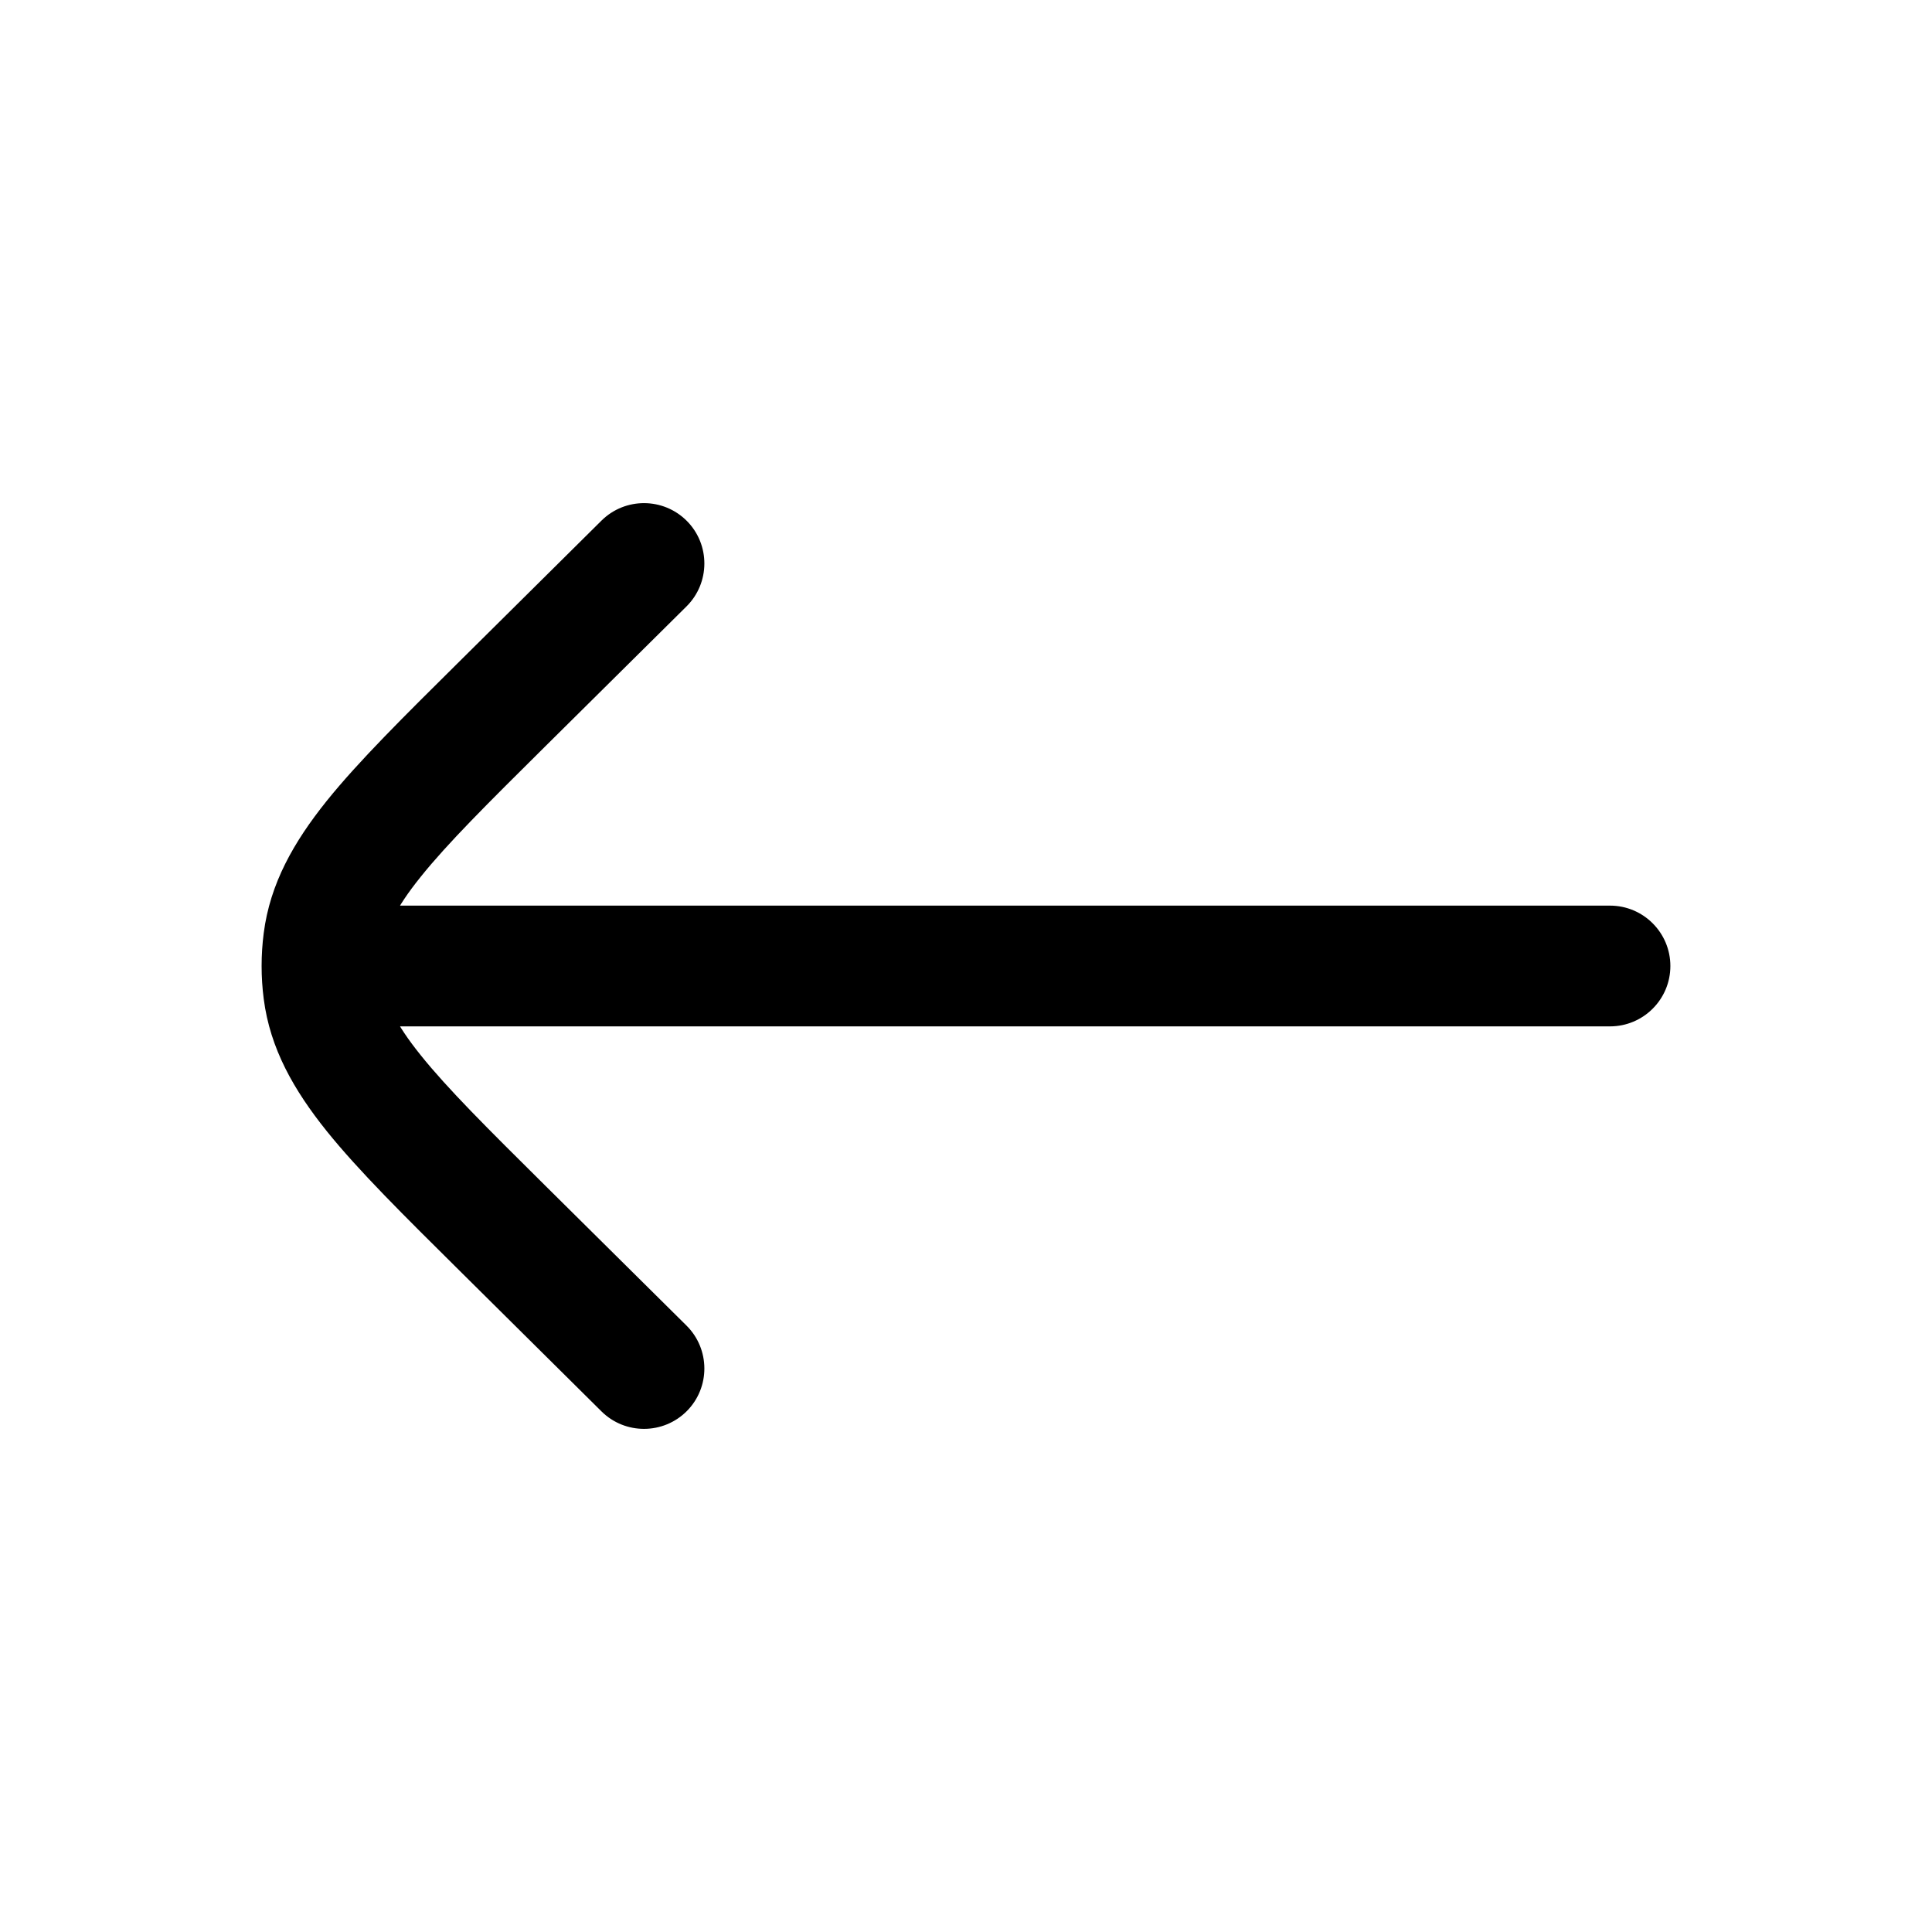
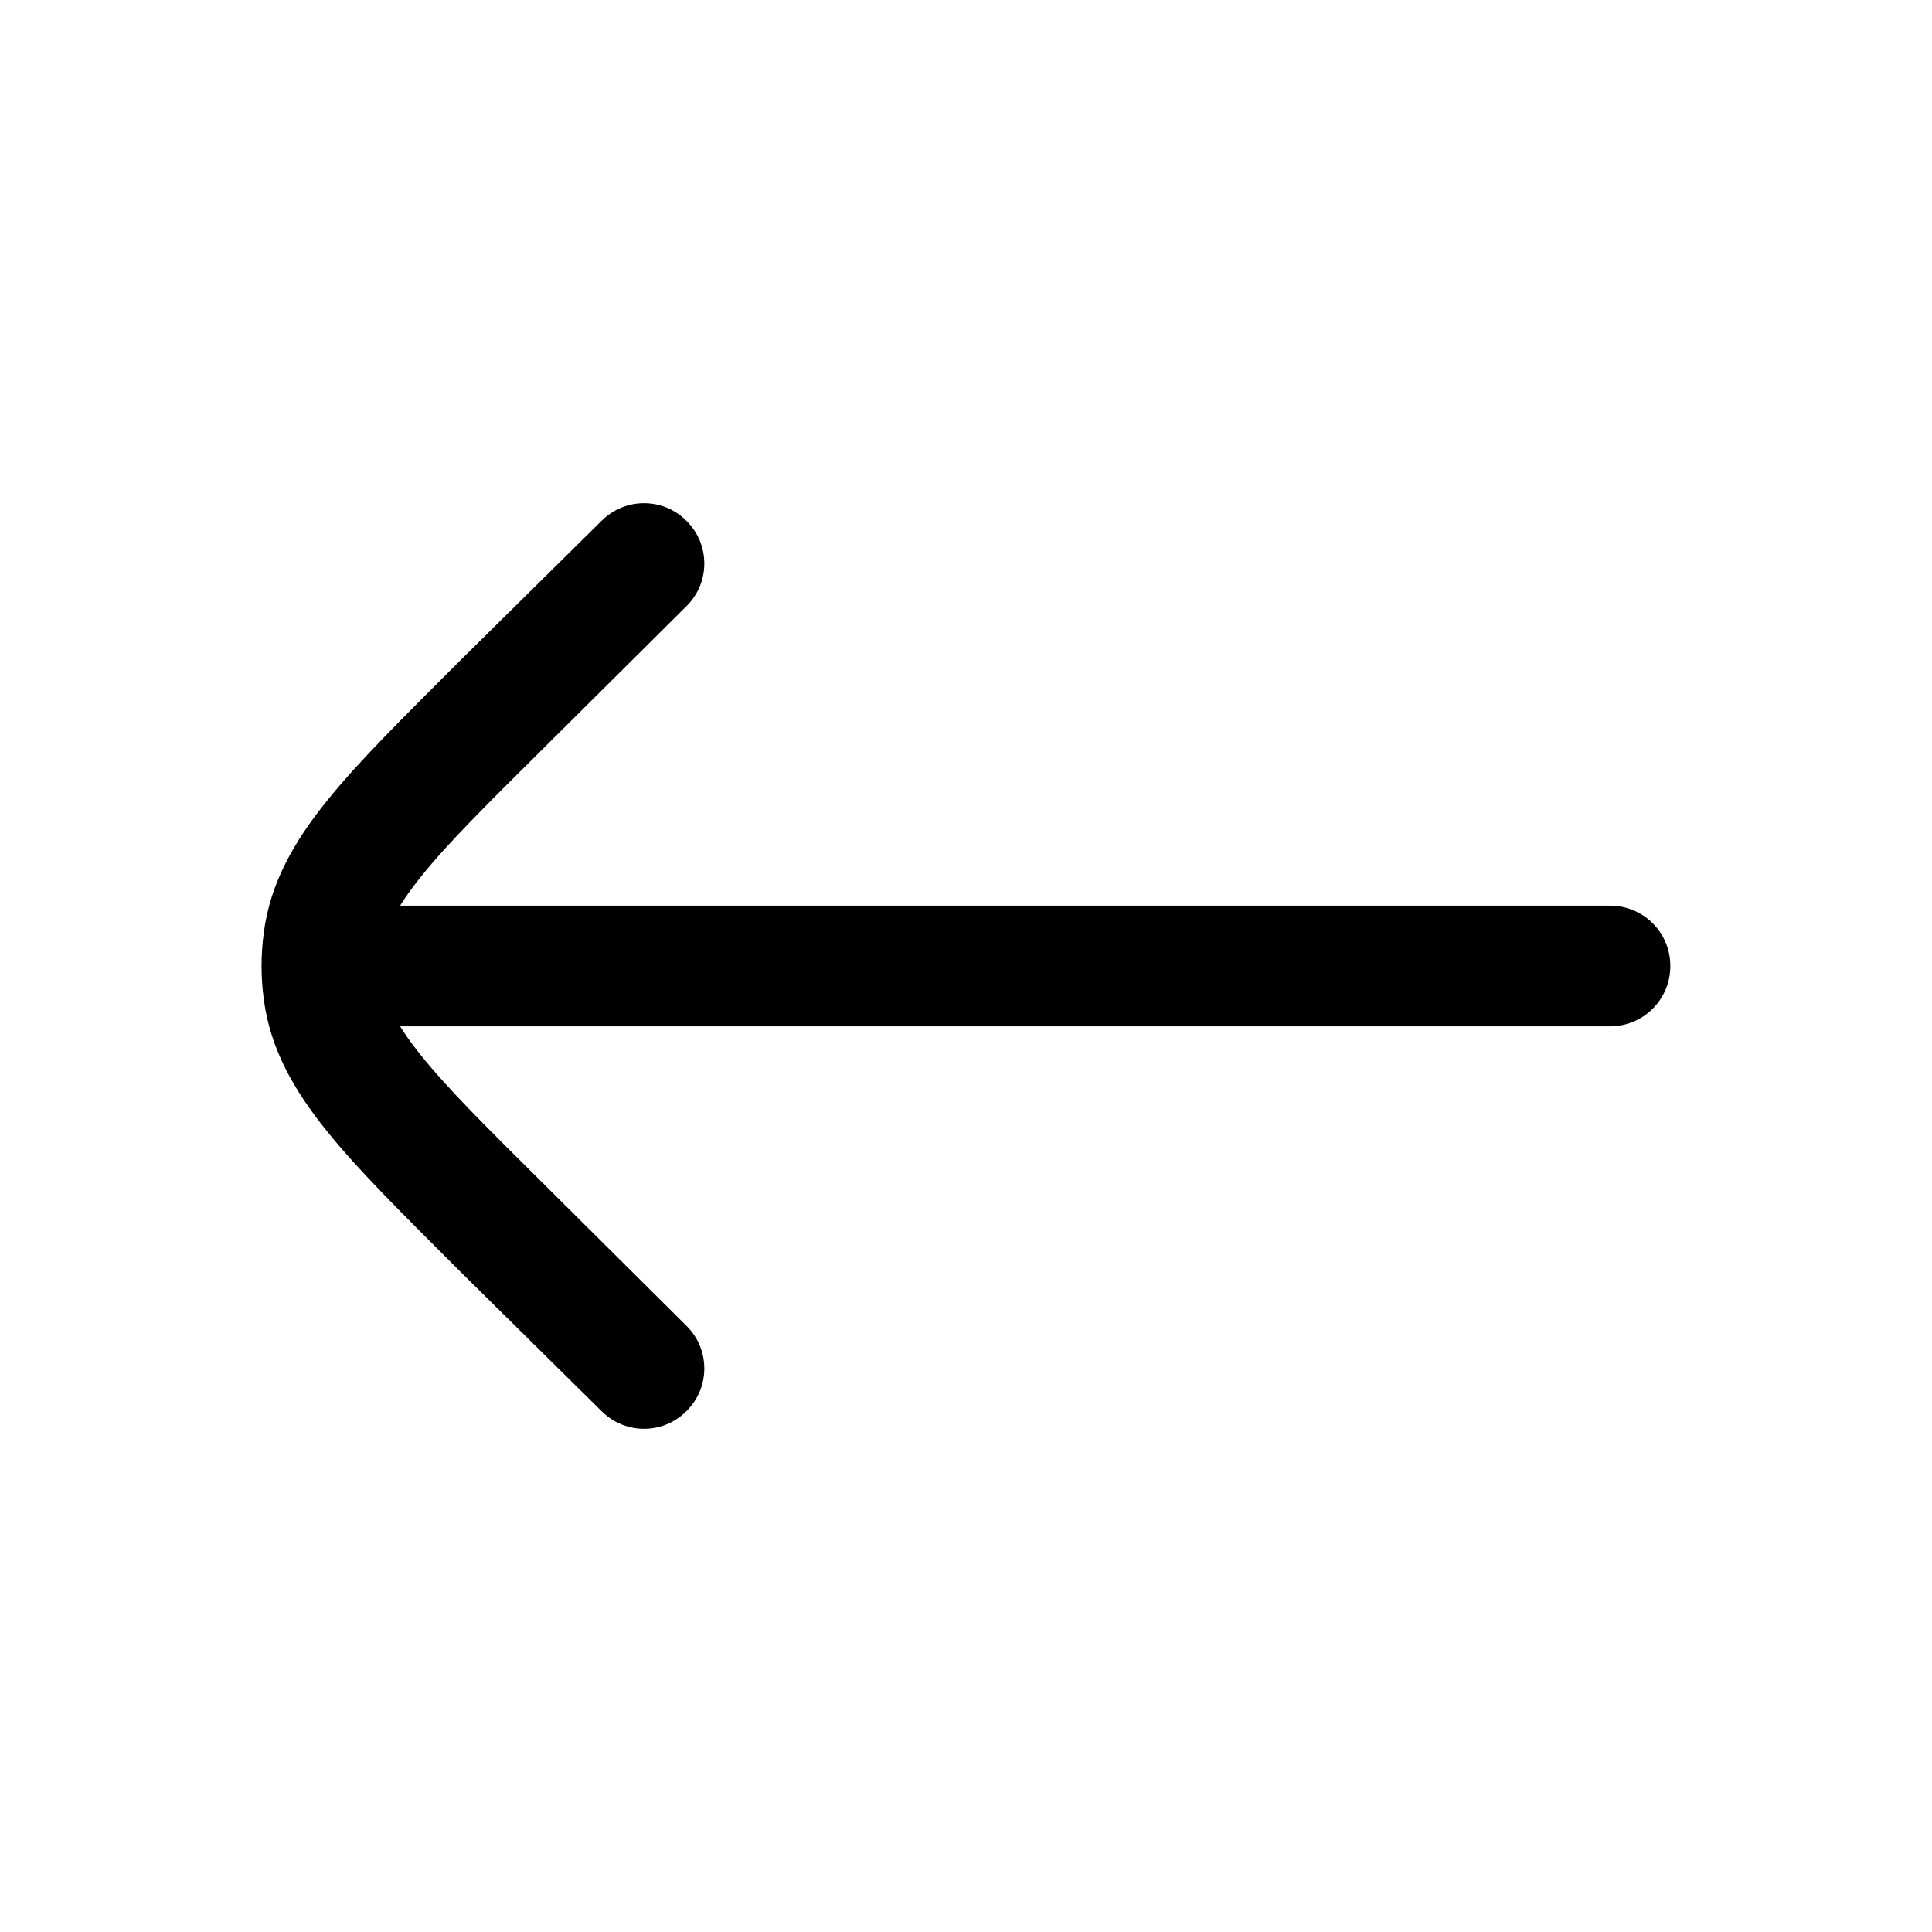
- <svg xmlns="http://www.w3.org/2000/svg" width="24" height="24" viewBox="0 0 24 24" fill="none">
-   <path d="M20 12.75C20.414 12.75 20.75 12.414 20.75 12C20.75 11.586 20.414 11.25 20 11.25V12.75ZM4 11.25C3.586 11.25 3.25 11.586 3.25 12C3.25 12.414 3.586 12.75 4 12.75V11.25ZM7.472 17.533C7.766 17.824 8.241 17.822 8.533 17.528C8.824 17.234 8.822 16.759 8.528 16.467L7.472 17.533ZM6.237 15.253L6.765 14.72H6.765L6.237 15.253ZM6.237 8.747L5.709 8.215H5.709L6.237 8.747ZM8.528 7.533C8.822 7.241 8.824 6.766 8.533 6.472C8.241 6.178 7.766 6.176 7.472 6.467L8.528 7.533ZM4.02 12.313L3.276 12.408L3.276 12.408L4.02 12.313ZM4.02 11.687L3.276 11.592L3.276 11.592L4.02 11.687ZM20 11.25H4V12.75H20V11.25ZM8.528 16.467L6.765 14.72L5.709 15.785L7.472 17.533L8.528 16.467ZM6.765 9.28L8.528 7.533L7.472 6.467L5.709 8.215L6.765 9.28ZM6.765 14.72C6.05 14.011 5.559 13.523 5.227 13.109C4.904 12.708 4.793 12.45 4.764 12.219L3.276 12.408C3.355 13.026 3.65 13.541 4.057 14.049C4.455 14.544 5.019 15.101 5.709 15.785L6.765 14.72ZM5.709 8.215C5.019 8.899 4.455 9.456 4.057 9.951C3.65 10.459 3.355 10.974 3.276 11.592L4.764 11.781C4.793 11.55 4.904 11.292 5.227 10.891C5.559 10.477 6.05 9.989 6.765 9.28L5.709 8.215ZM4.764 12.219C4.745 12.073 4.745 11.927 4.764 11.781L3.276 11.592C3.241 11.863 3.241 12.137 3.276 12.408L4.764 12.219Z" fill="black" />
+ <svg xmlns="http://www.w3.org/2000/svg" width="px" height="px" viewBox="0 0 18 18" version="1.1">
+   <g id="surface1">
+     <path style=" stroke:none;fill-rule:nonzero;fill:rgb(0%,0%,0%);fill-opacity:1;" d="M 15 9.562 C 15.312 9.562 15.562 9.312 15.562 9 C 15.562 8.688 15.312 8.438 15 8.438 Z M 3 8.438 C 2.688 8.438 2.438 8.688 2.438 9 C 2.438 9.312 2.688 9.562 3 9.562 Z M 5.605 13.148 C 5.824 13.367 6.18 13.367 6.398 13.145 C 6.617 12.926 6.617 12.57 6.395 12.352 Z M 4.68 11.441 L 5.074 11.039 Z M 4.68 6.559 L 4.281 6.16 Z M 6.395 5.648 C 6.617 5.43 6.617 5.074 6.398 4.855 C 6.18 4.633 5.824 4.633 5.605 4.852 Z M 3.016 9.234 L 2.457 9.305 Z M 3.016 8.766 L 2.457 8.695 Z M 15 8.438 L 3 8.438 L 3 9.562 L 15 9.562 Z M 6.395 12.352 L 5.074 11.039 L 4.281 11.84 L 5.605 13.148 Z M 5.074 6.961 L 6.395 5.648 L 5.605 4.852 L 4.281 6.16 Z M 5.074 11.039 C 4.539 10.508 4.168 10.141 3.922 9.832 C 3.68 9.531 3.594 9.336 3.574 9.164 L 2.457 9.305 C 2.516 9.77 2.738 10.156 3.043 10.535 C 3.34 10.906 3.766 11.324 4.281 11.84 Z M 4.281 6.16 C 3.766 6.676 3.34 7.094 3.043 7.465 C 2.738 7.844 2.516 8.23 2.457 8.695 L 3.574 8.836 C 3.594 8.664 3.68 8.469 3.922 8.168 C 4.168 7.859 4.539 7.492 5.074 6.961 Z M 3.574 9.164 C 3.559 9.055 3.559 8.945 3.574 8.836 L 2.457 8.695 C 2.43 8.898 2.43 9.102 2.457 9.305 Z M 3.574 9.164 " />
+   </g>
</svg>
